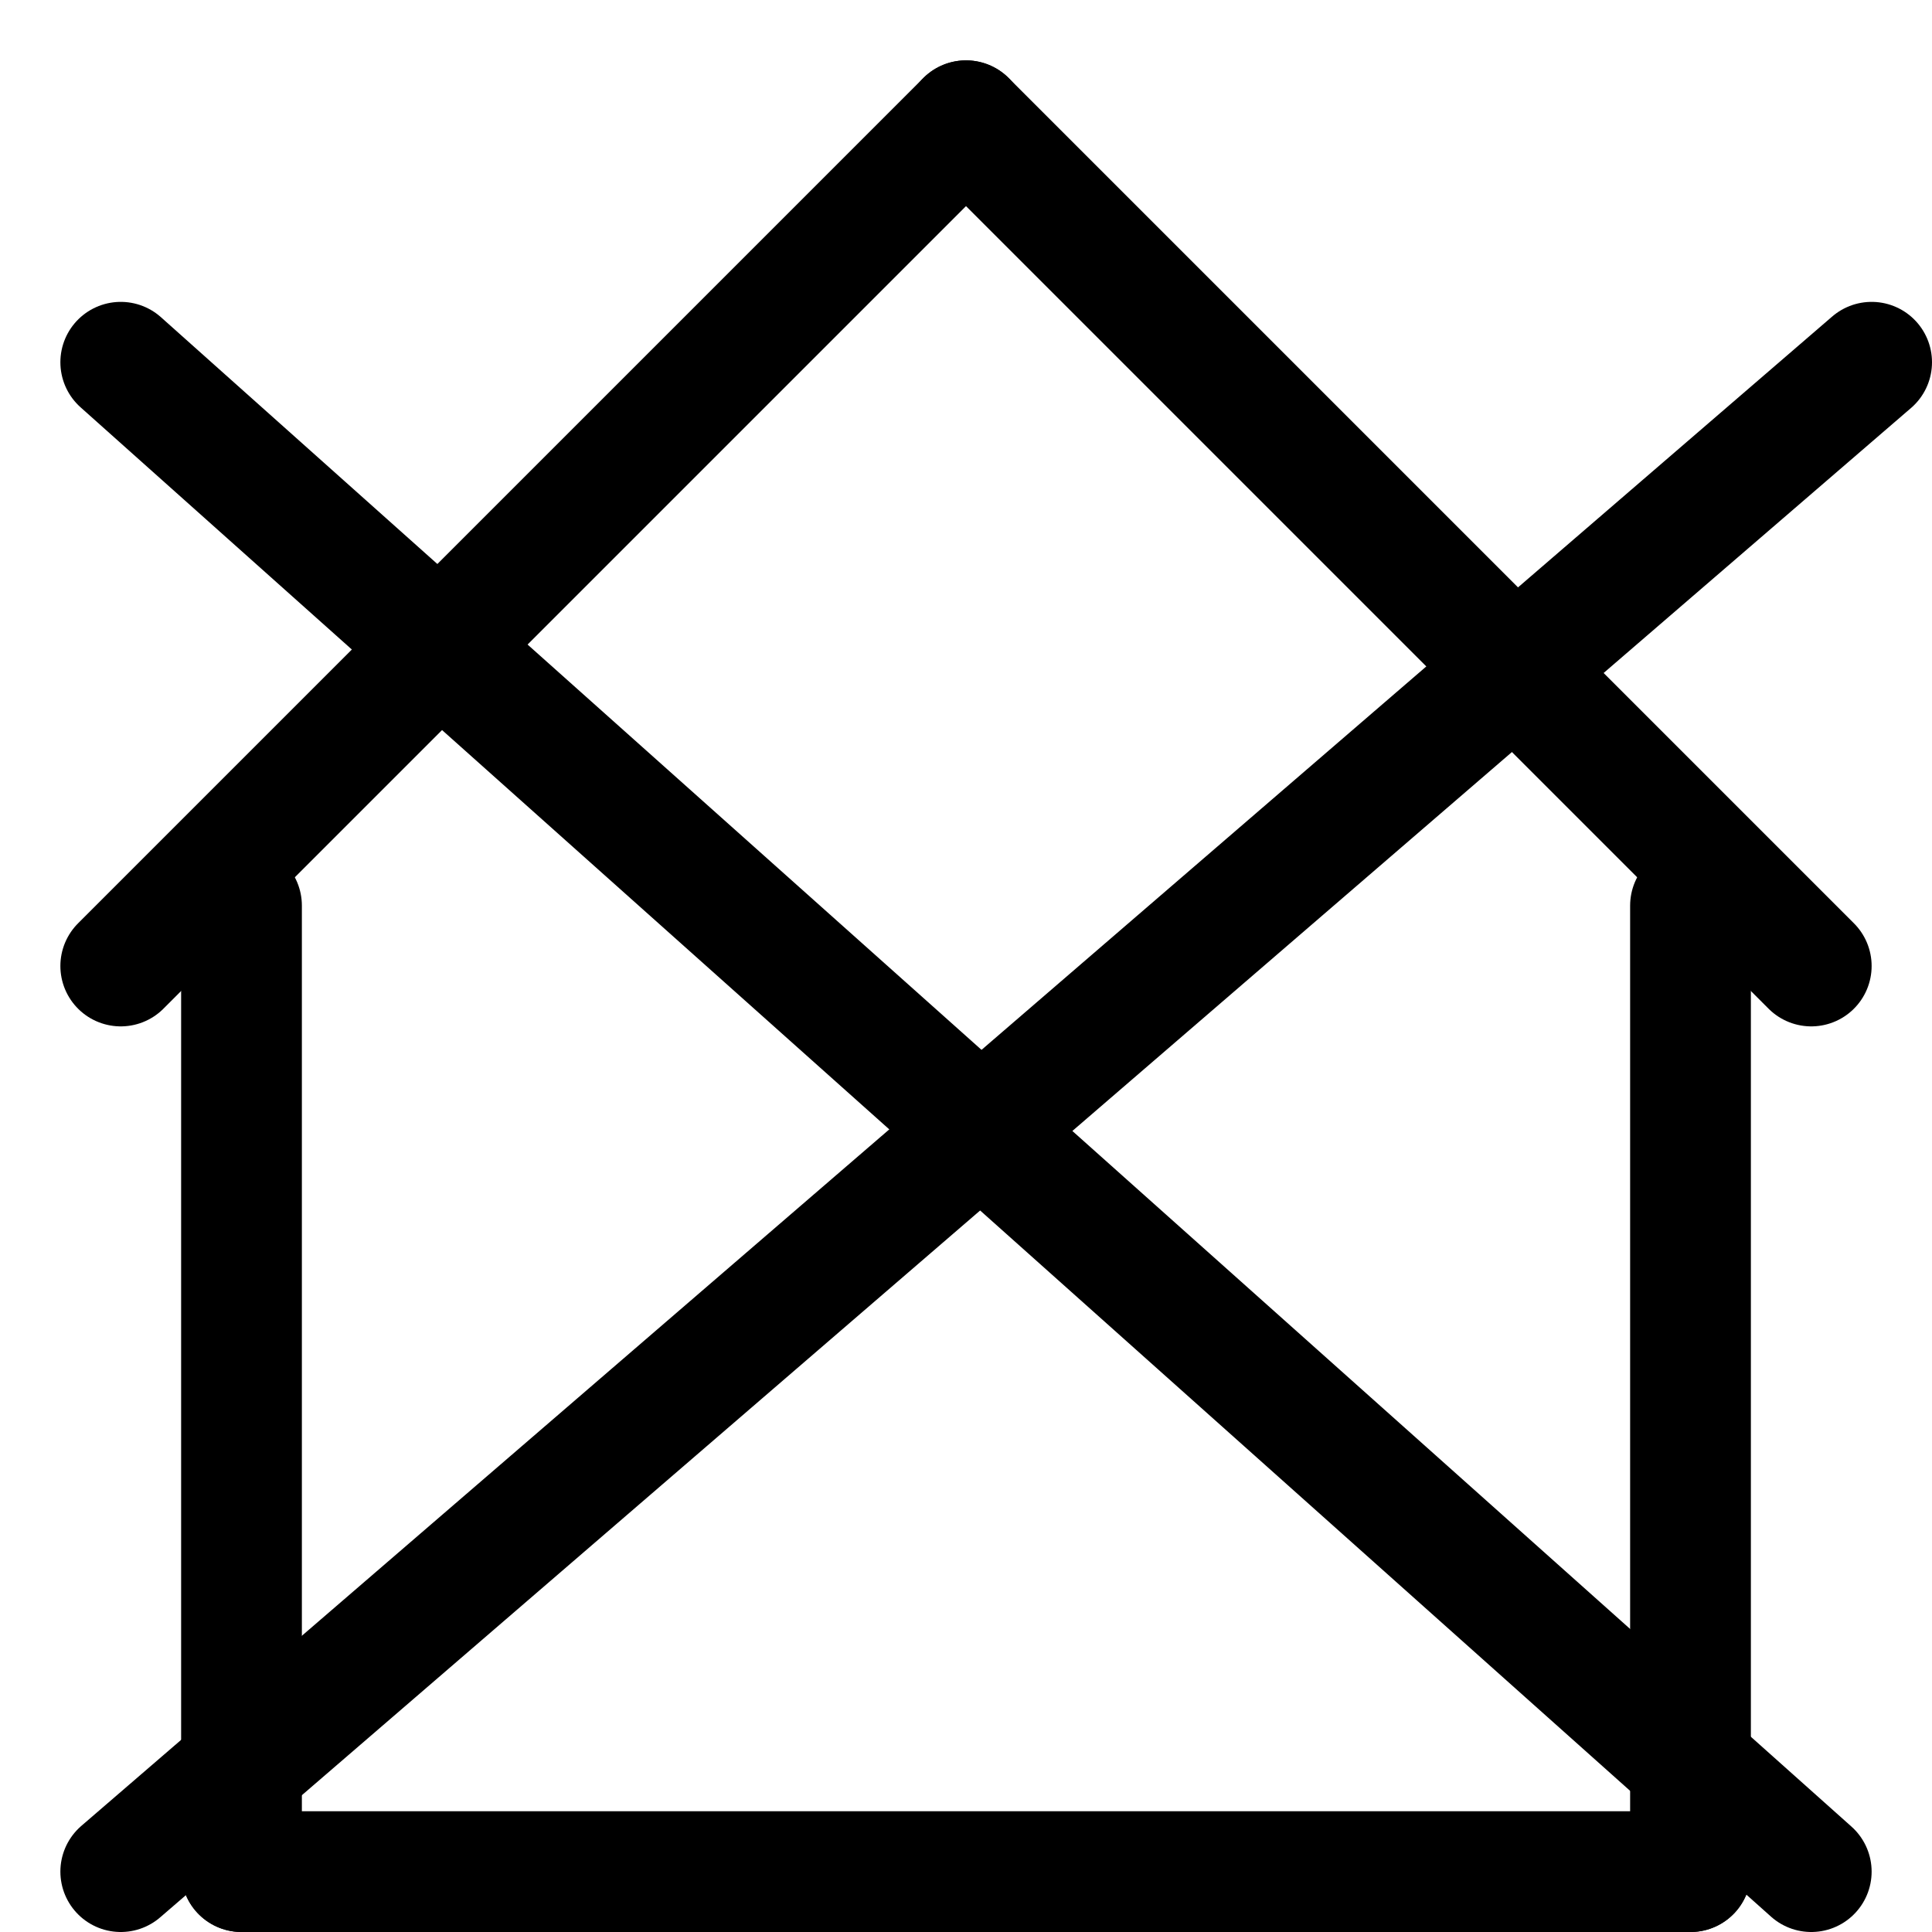
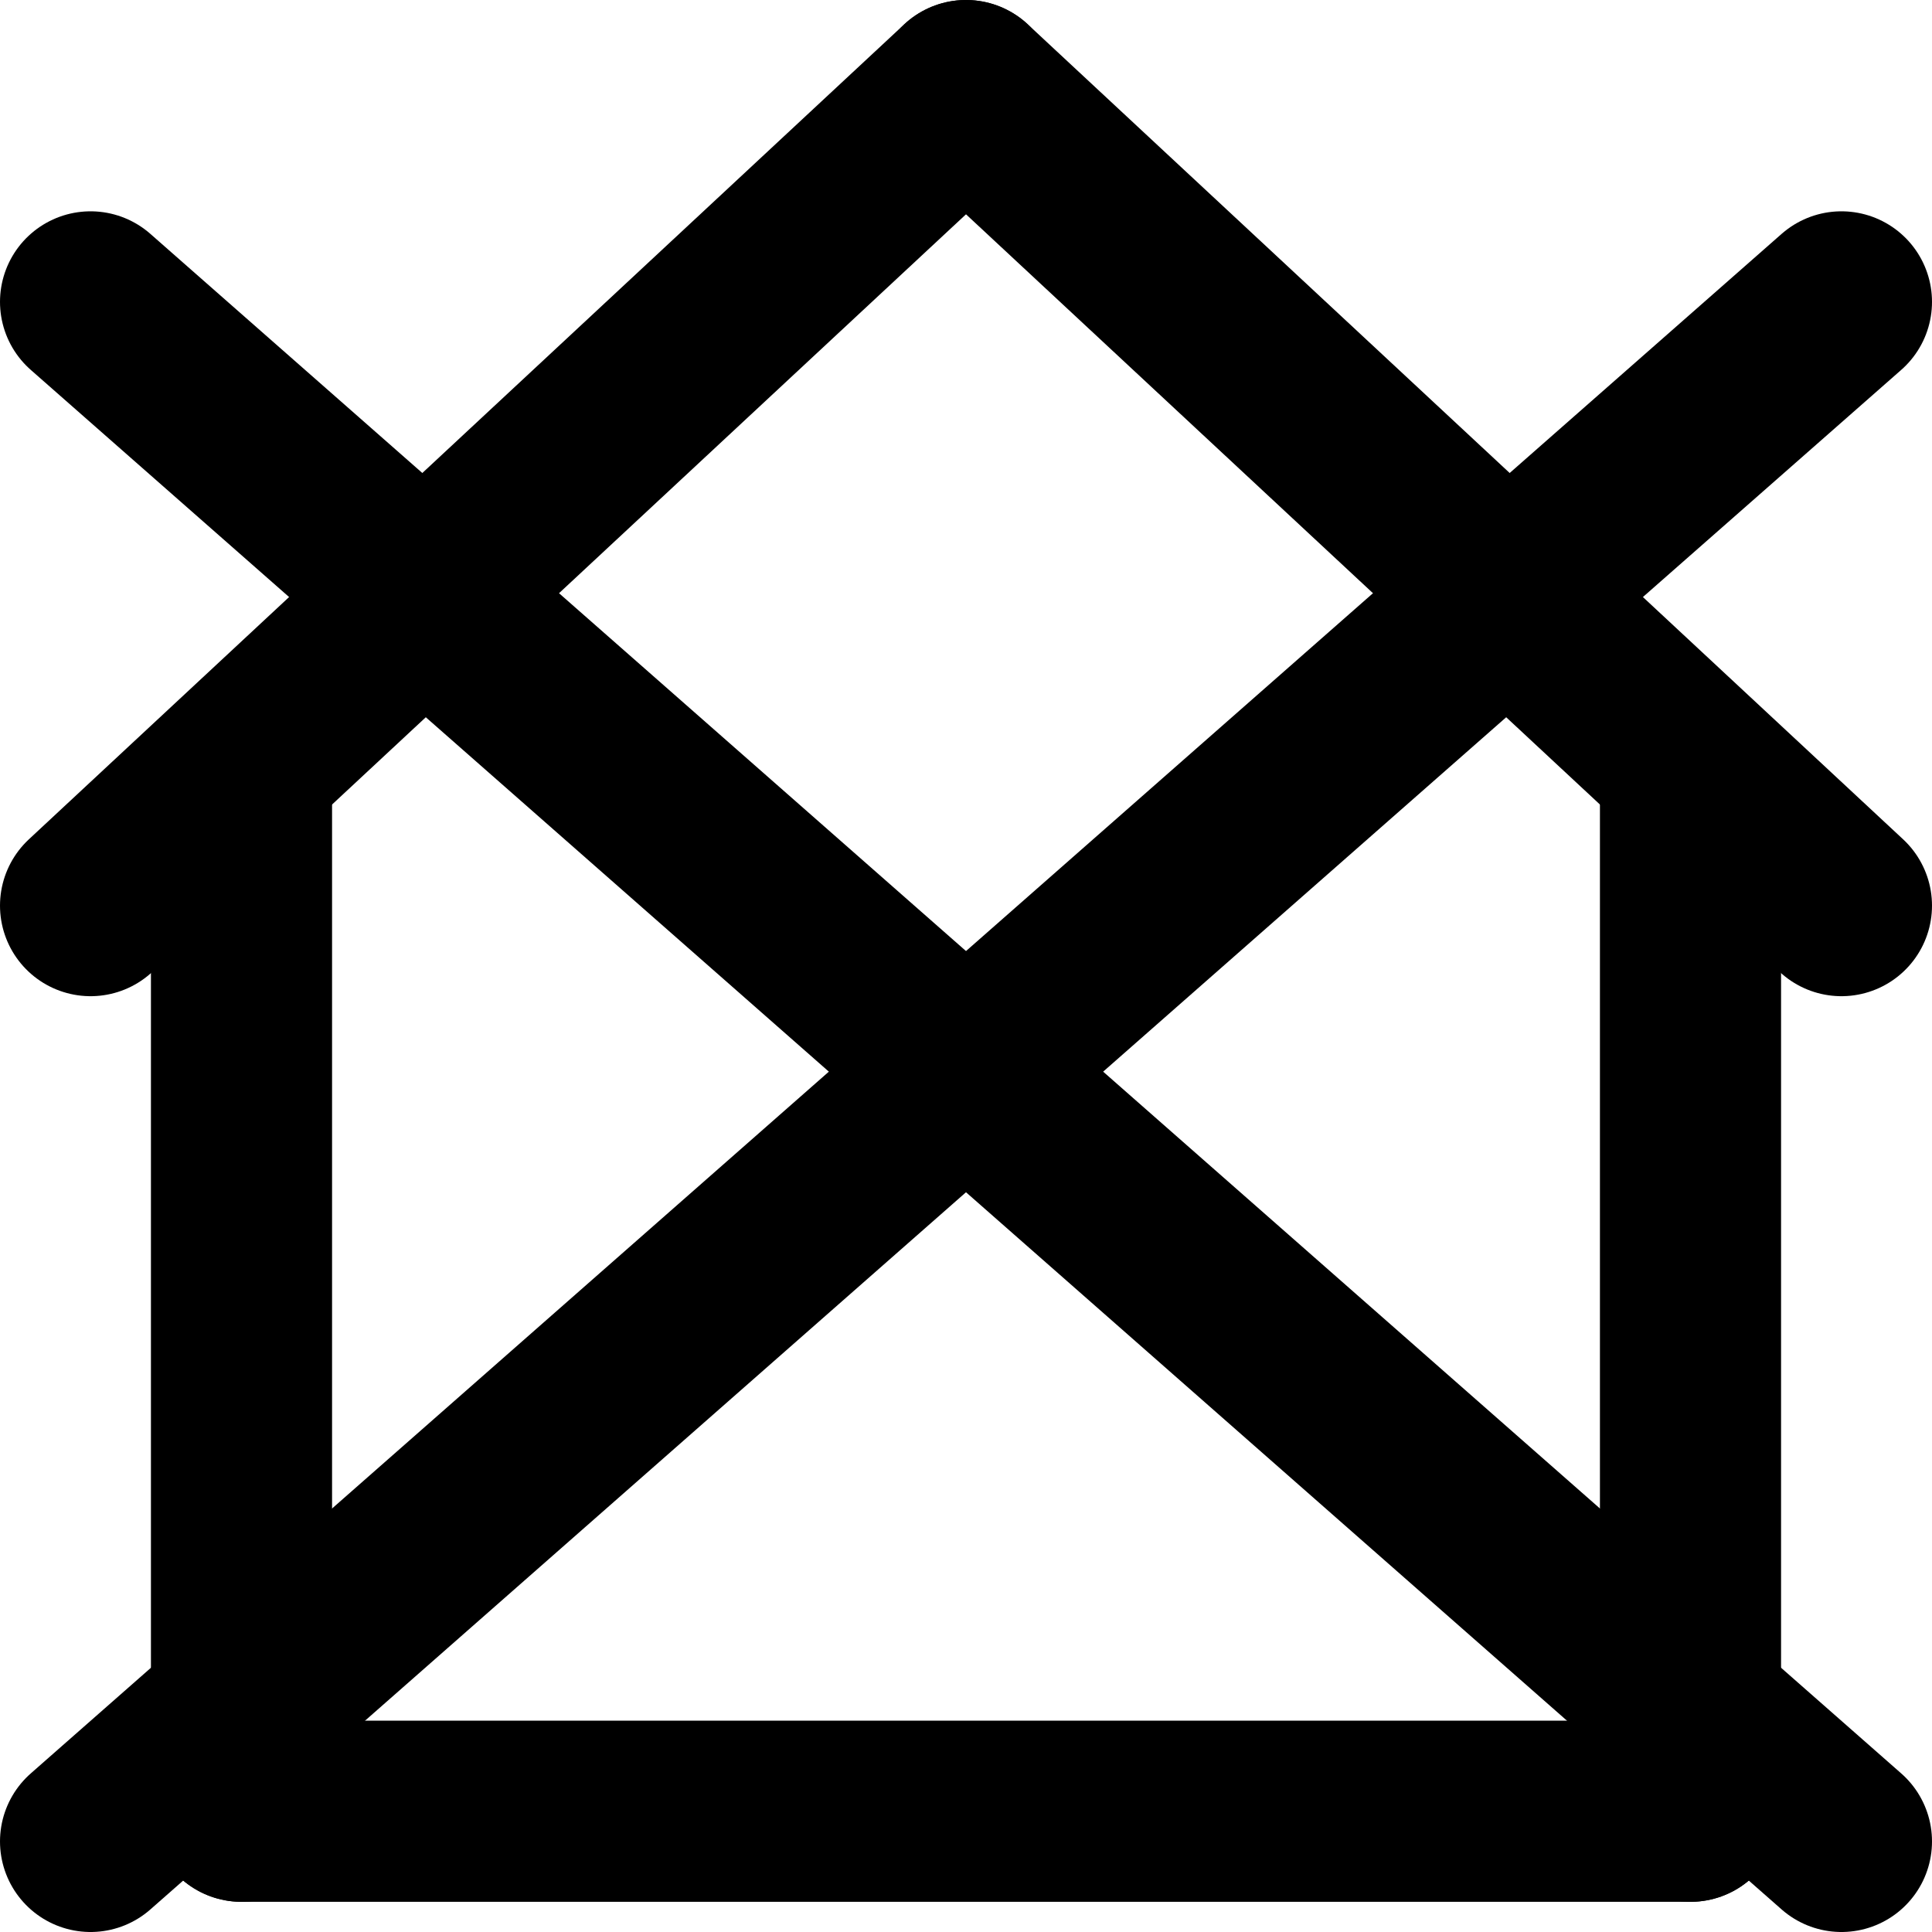
<svg xmlns="http://www.w3.org/2000/svg" viewBox="0 0 16 16" height="24" width="24">
-   <line x1="1" y1="8" x2="8" y2="1" stroke-linecap="round" stroke="black" />
-   <line x1="8" y1="1" x2="15" y2="8" stroke-linecap="round" stroke="black" />
-   <line x1="2" y1="7.5" x2="2" y2="15.5" stroke-linecap="round" stroke="black" />
-   <line x1="2" y1="15.5" x2="14" y2="15.5" stroke-linecap="round" stroke="black" />
-   <line x1="14" y1="7.5" x2="14" y2="15.5" stroke-linecap="round" stroke="black" />
-   <line x1="1" y1="3" x2="15" y2="15.5" stroke-linecap="round" stroke="black" />
-   <line x1="1" y1="15.5" x2="15.5" y2="3" stroke-linecap="round" stroke="black" />
+   <style>
+ 		line {
+ 			stroke-width: 1.5;
+ 			stroke-linecap: round;
+ 			stroke: black;
+ 		}
+ 	</style>
+   <line x1="0.75" y1="7.5" x2="8" y2="0.75" />
+   <line x1="8" y1="0.75" x2="15.25" y2="7.5" />
+   <line x1="2" y1="6.5" x2="2" y2="15" />
+   <line x1="2" y1="15" x2="14" y2="15" />
+   <line x1="14" y1="6.5" x2="14" y2="15" />
+   <line x1="0.75" y1="2.5" x2="15.25" y2="15.25" />
+   <line x1="0.75" y1="15.25" x2="15.25" y2="2.5" />
</svg>
